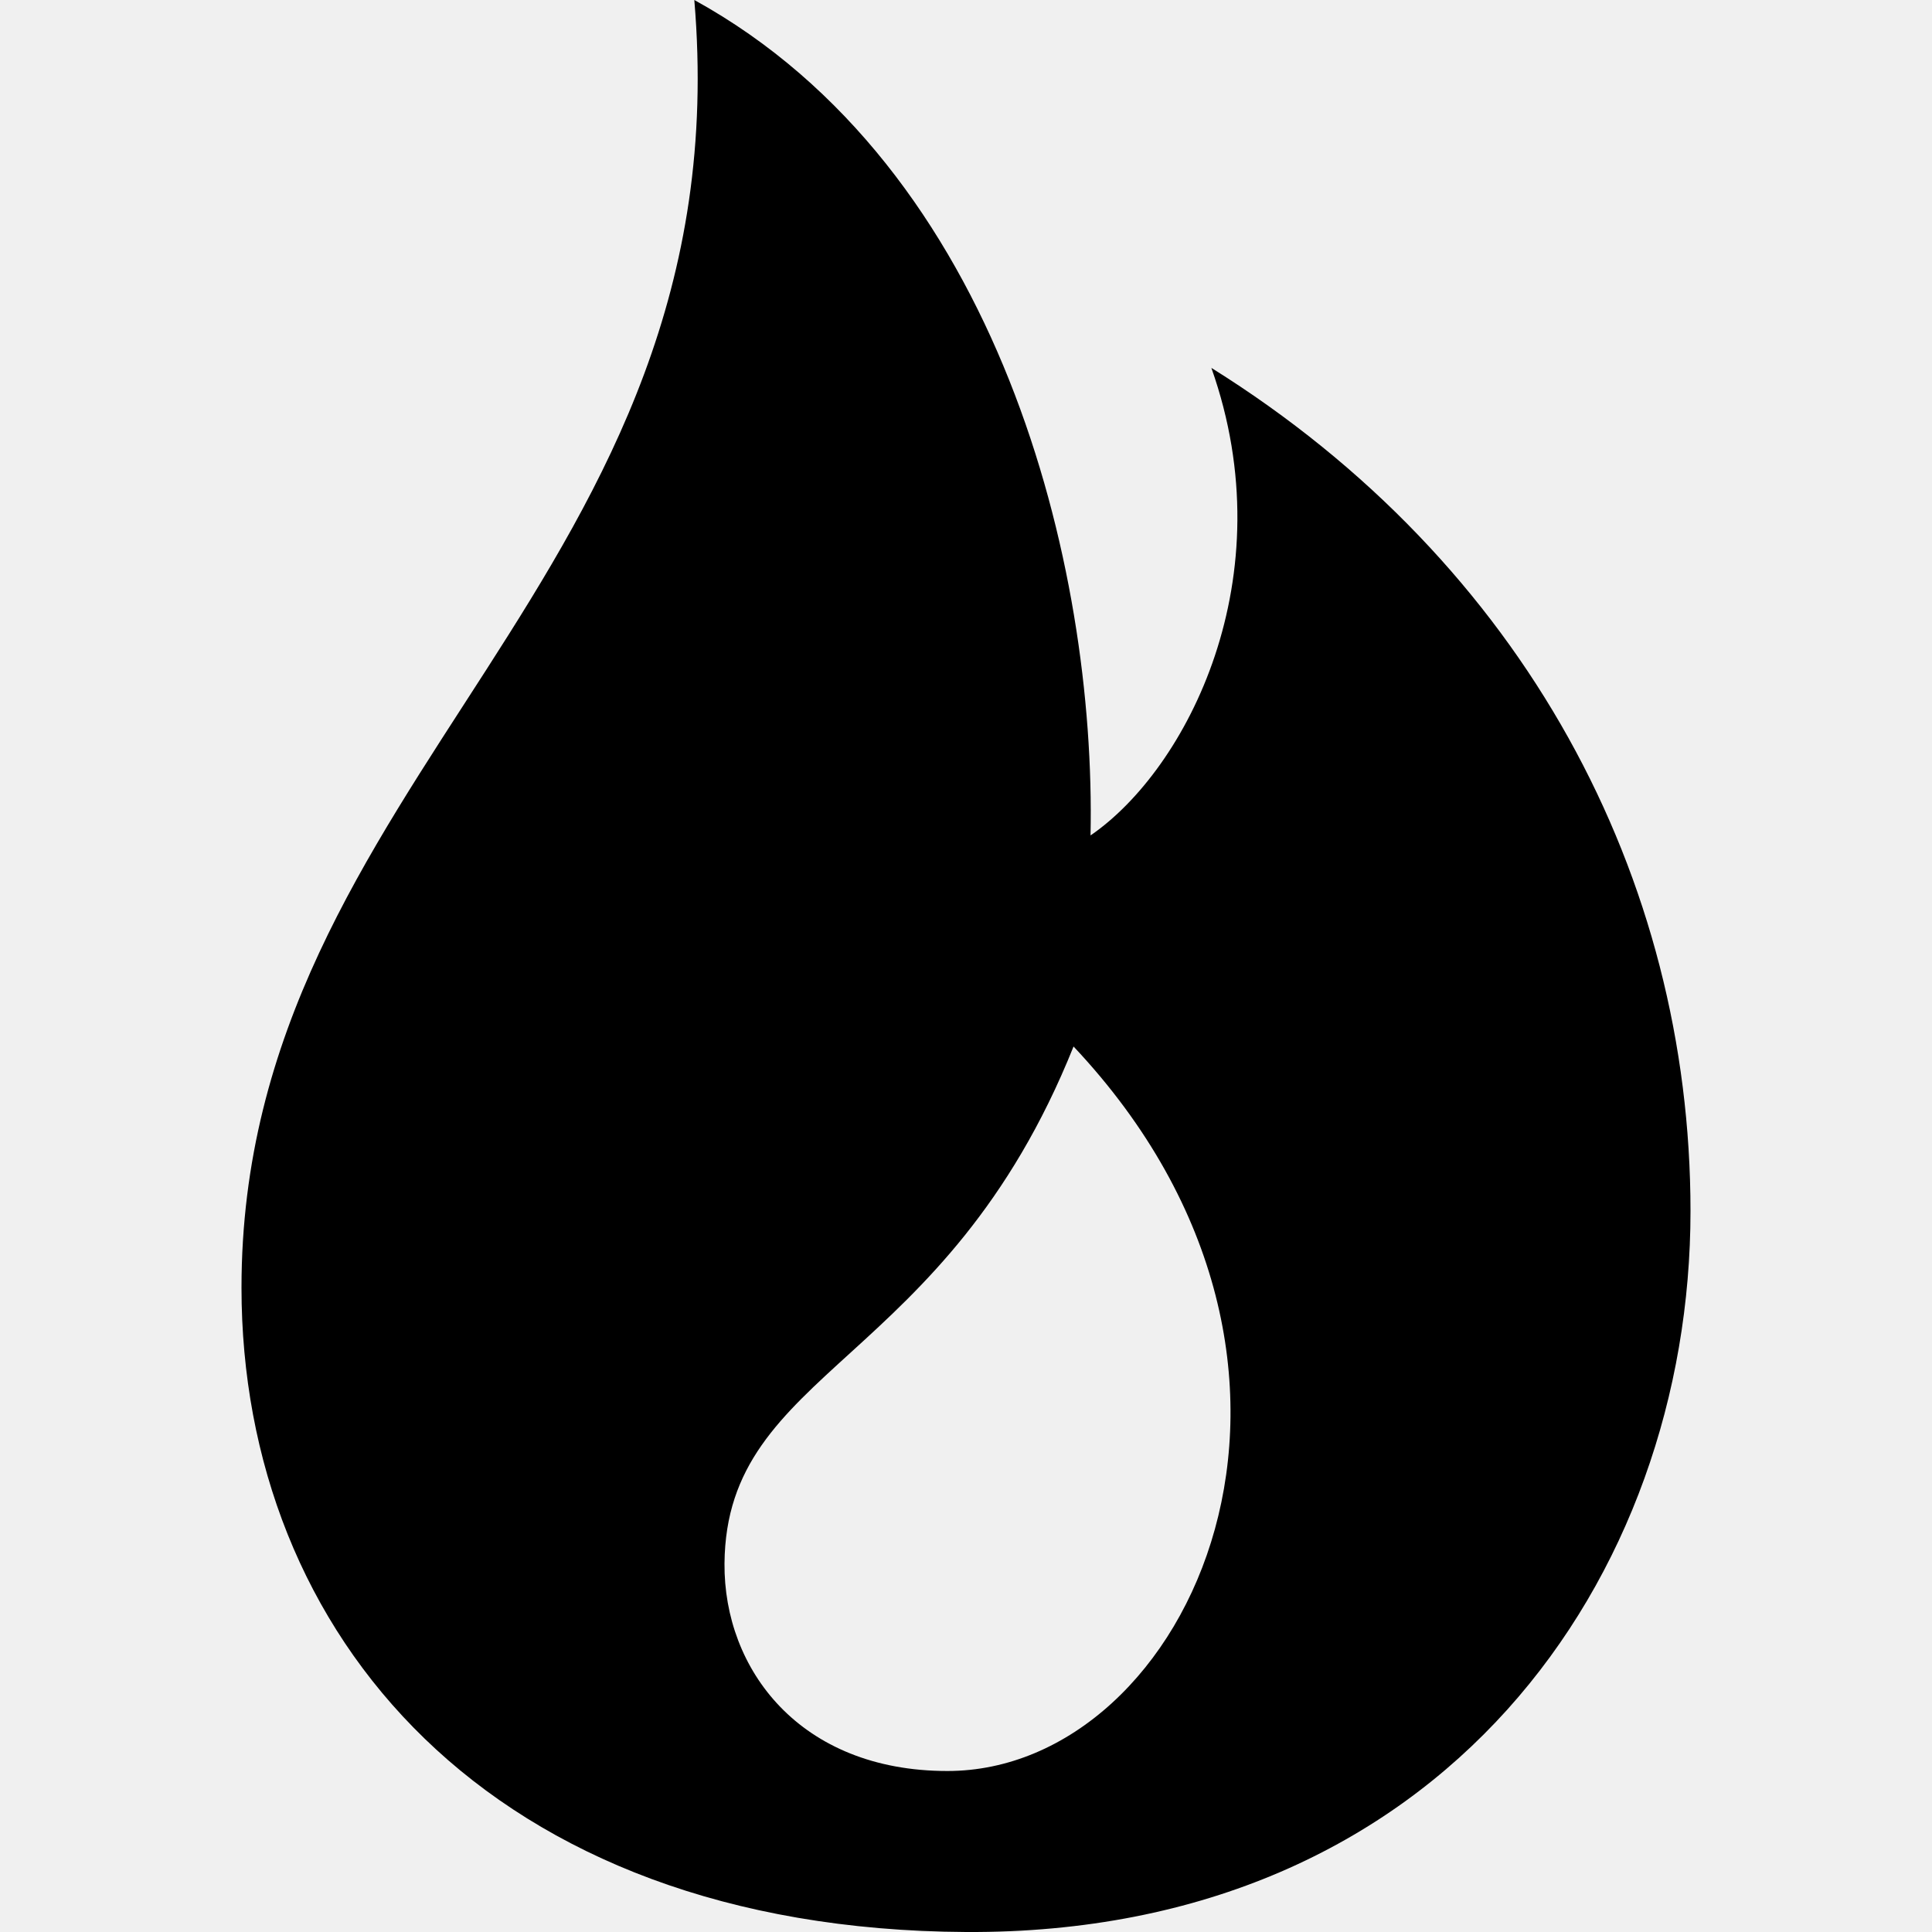
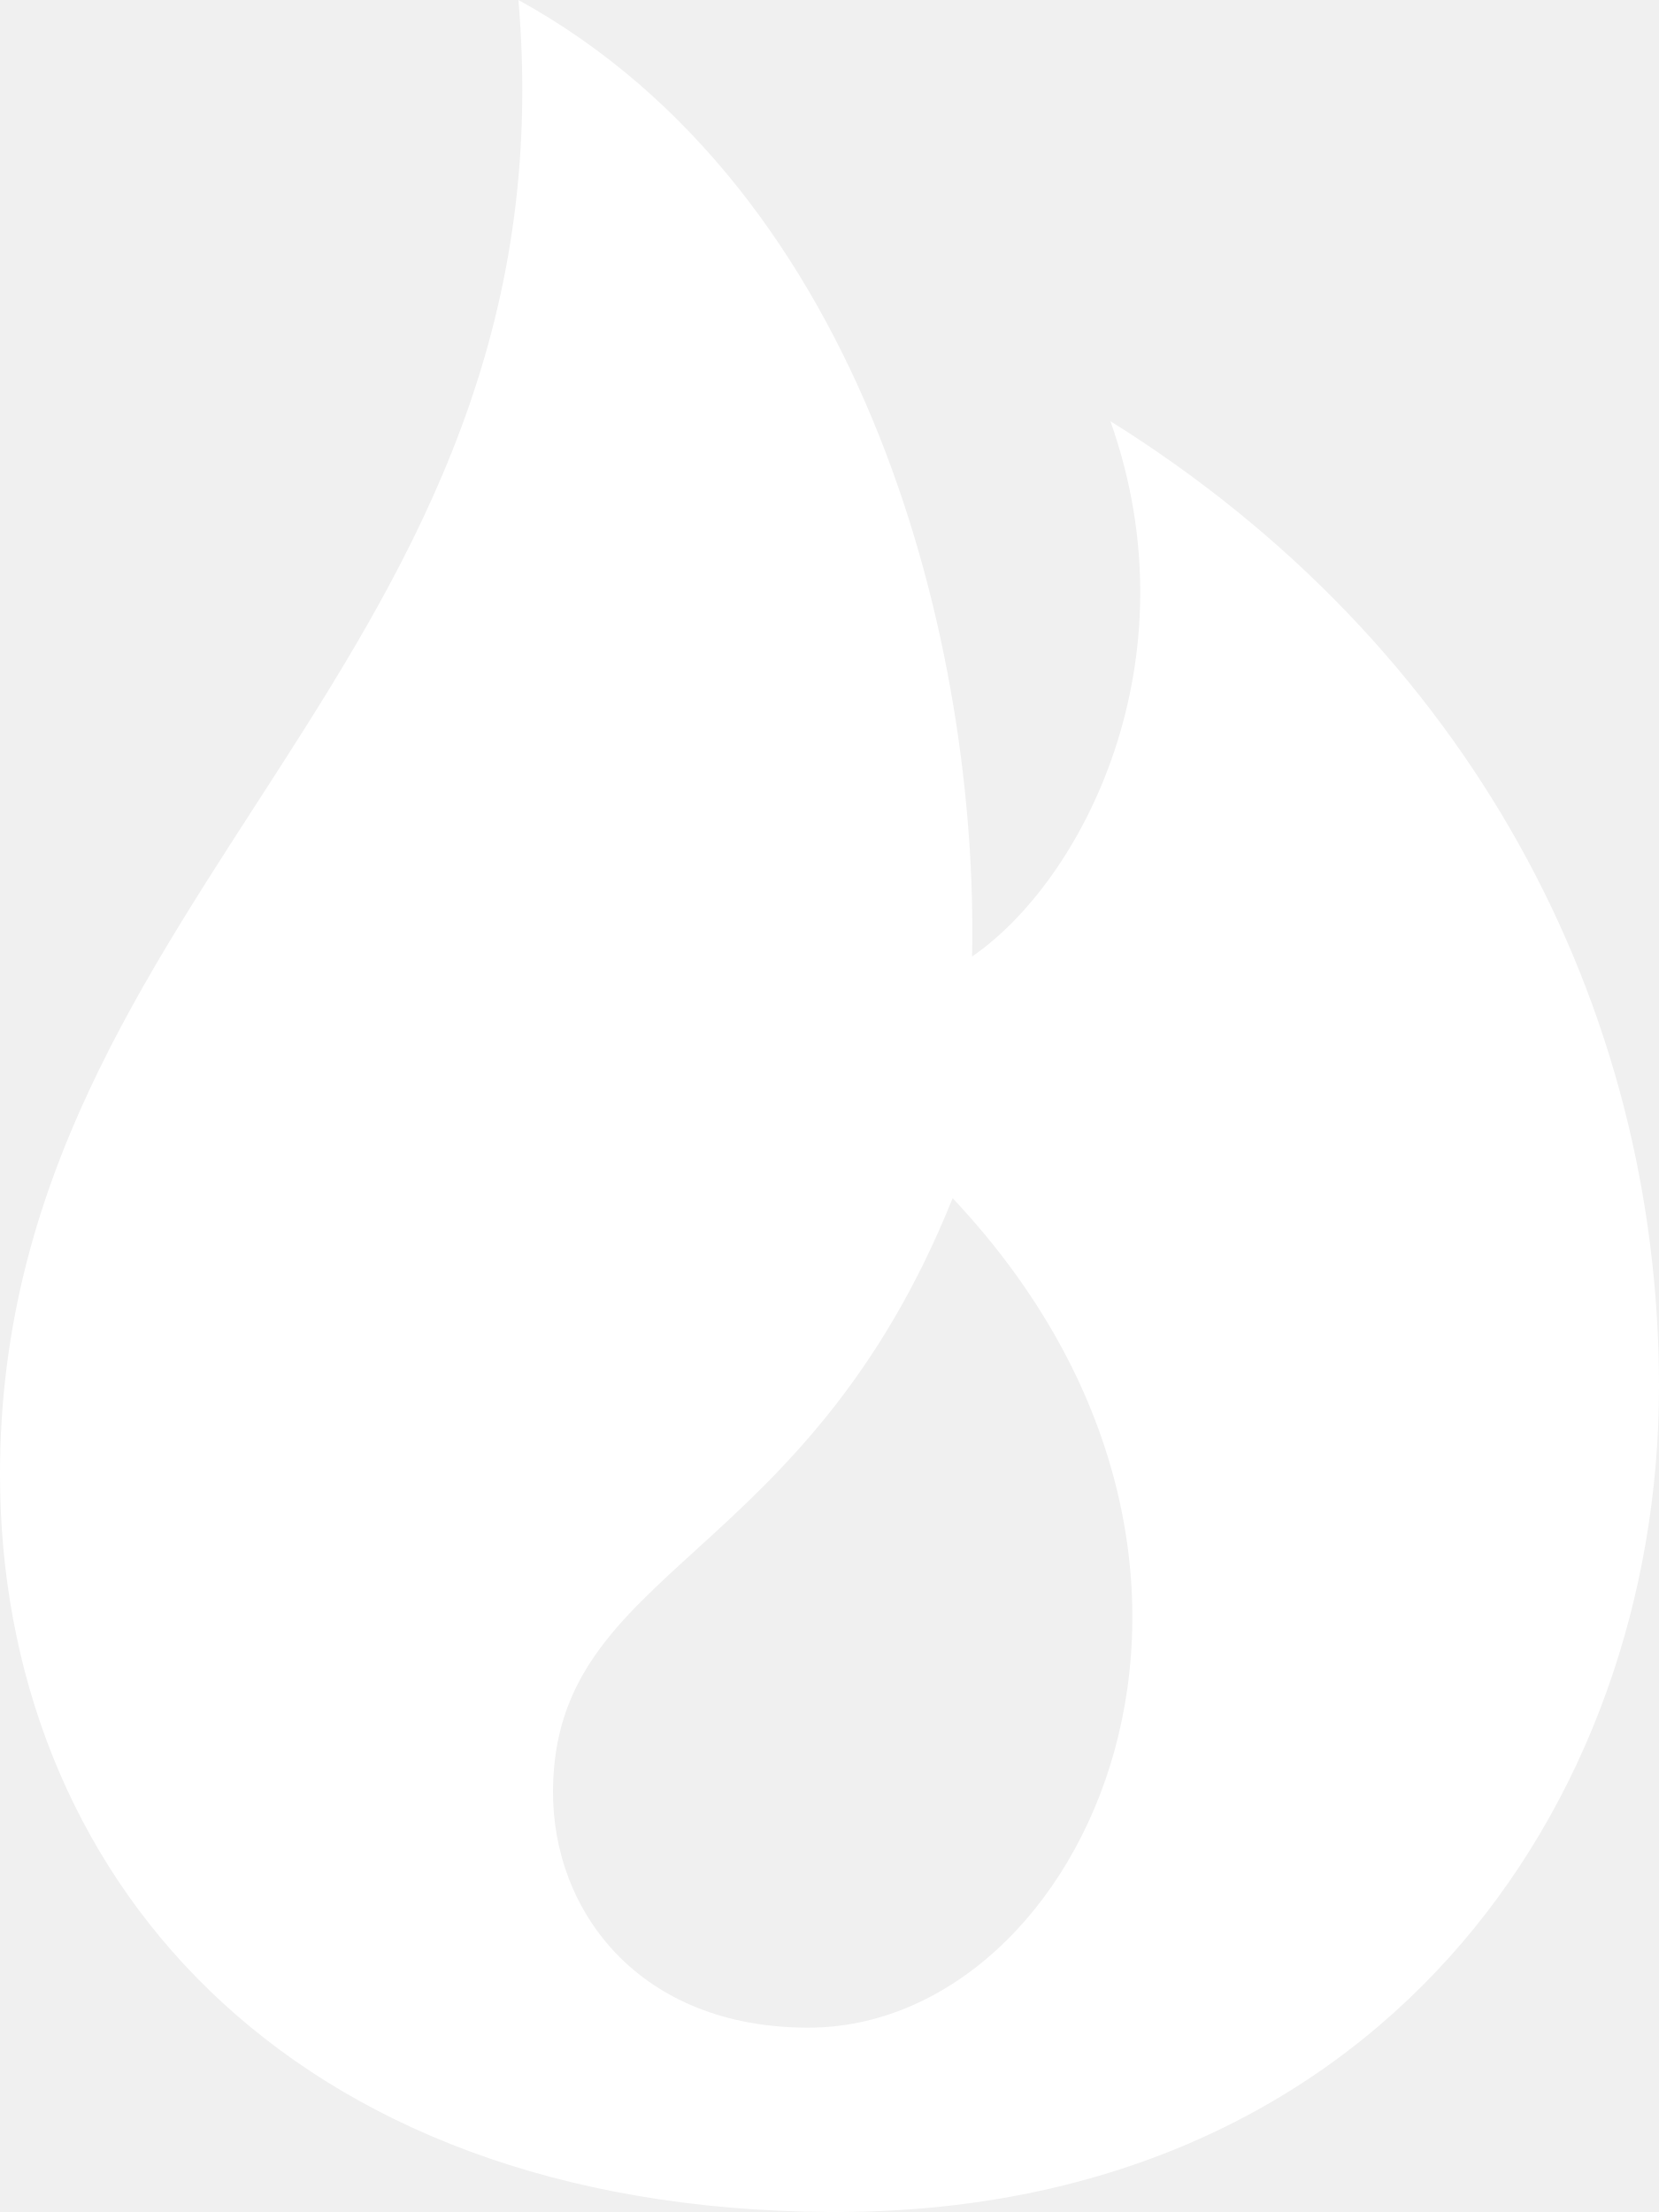
- <svg xmlns="http://www.w3.org/2000/svg" width="24" height="24" fill-rule="evenodd" clip-rule="evenodd">
-   <path d="M8.625 0c.61 7.189-5.625 9.664-5.625 15.996 0 4.301 3.069 7.972 9 8.004 5.931.032 9-4.414 9-8.956 0-4.141-2.062-8.046-5.952-10.474.924 2.607-.306 4.988-1.501 5.808.07-3.337-1.125-8.289-4.922-10.378zm4.711 13c3.755 3.989 1.449 9-1.567 9-1.835 0-2.779-1.265-2.769-2.577.019-2.433 2.737-2.435 4.336-6.423z" />
+ <svg xmlns="http://www.w3.org/2000/svg" width="18" height="24" viewBox="0 0 18 24" fill="none">
+   <path fill-rule="evenodd" clip-rule="evenodd" d="M5.625 0C6.235 7.189 0 9.664 0 15.996C0 20.297 3.069 23.968 9 24C14.931 24.032 18 19.586 18 15.044C18 10.903 15.938 6.998 12.048 4.57C12.972 7.177 11.742 9.558 10.547 10.378C10.617 7.041 9.422 2.089 5.625 0ZM10.336 13C14.091 16.989 11.785 22 8.769 22C6.934 22 5.99 20.735 6 19.423C6.019 16.99 8.737 16.988 10.336 13V13Z" fill="white" />
</svg>
